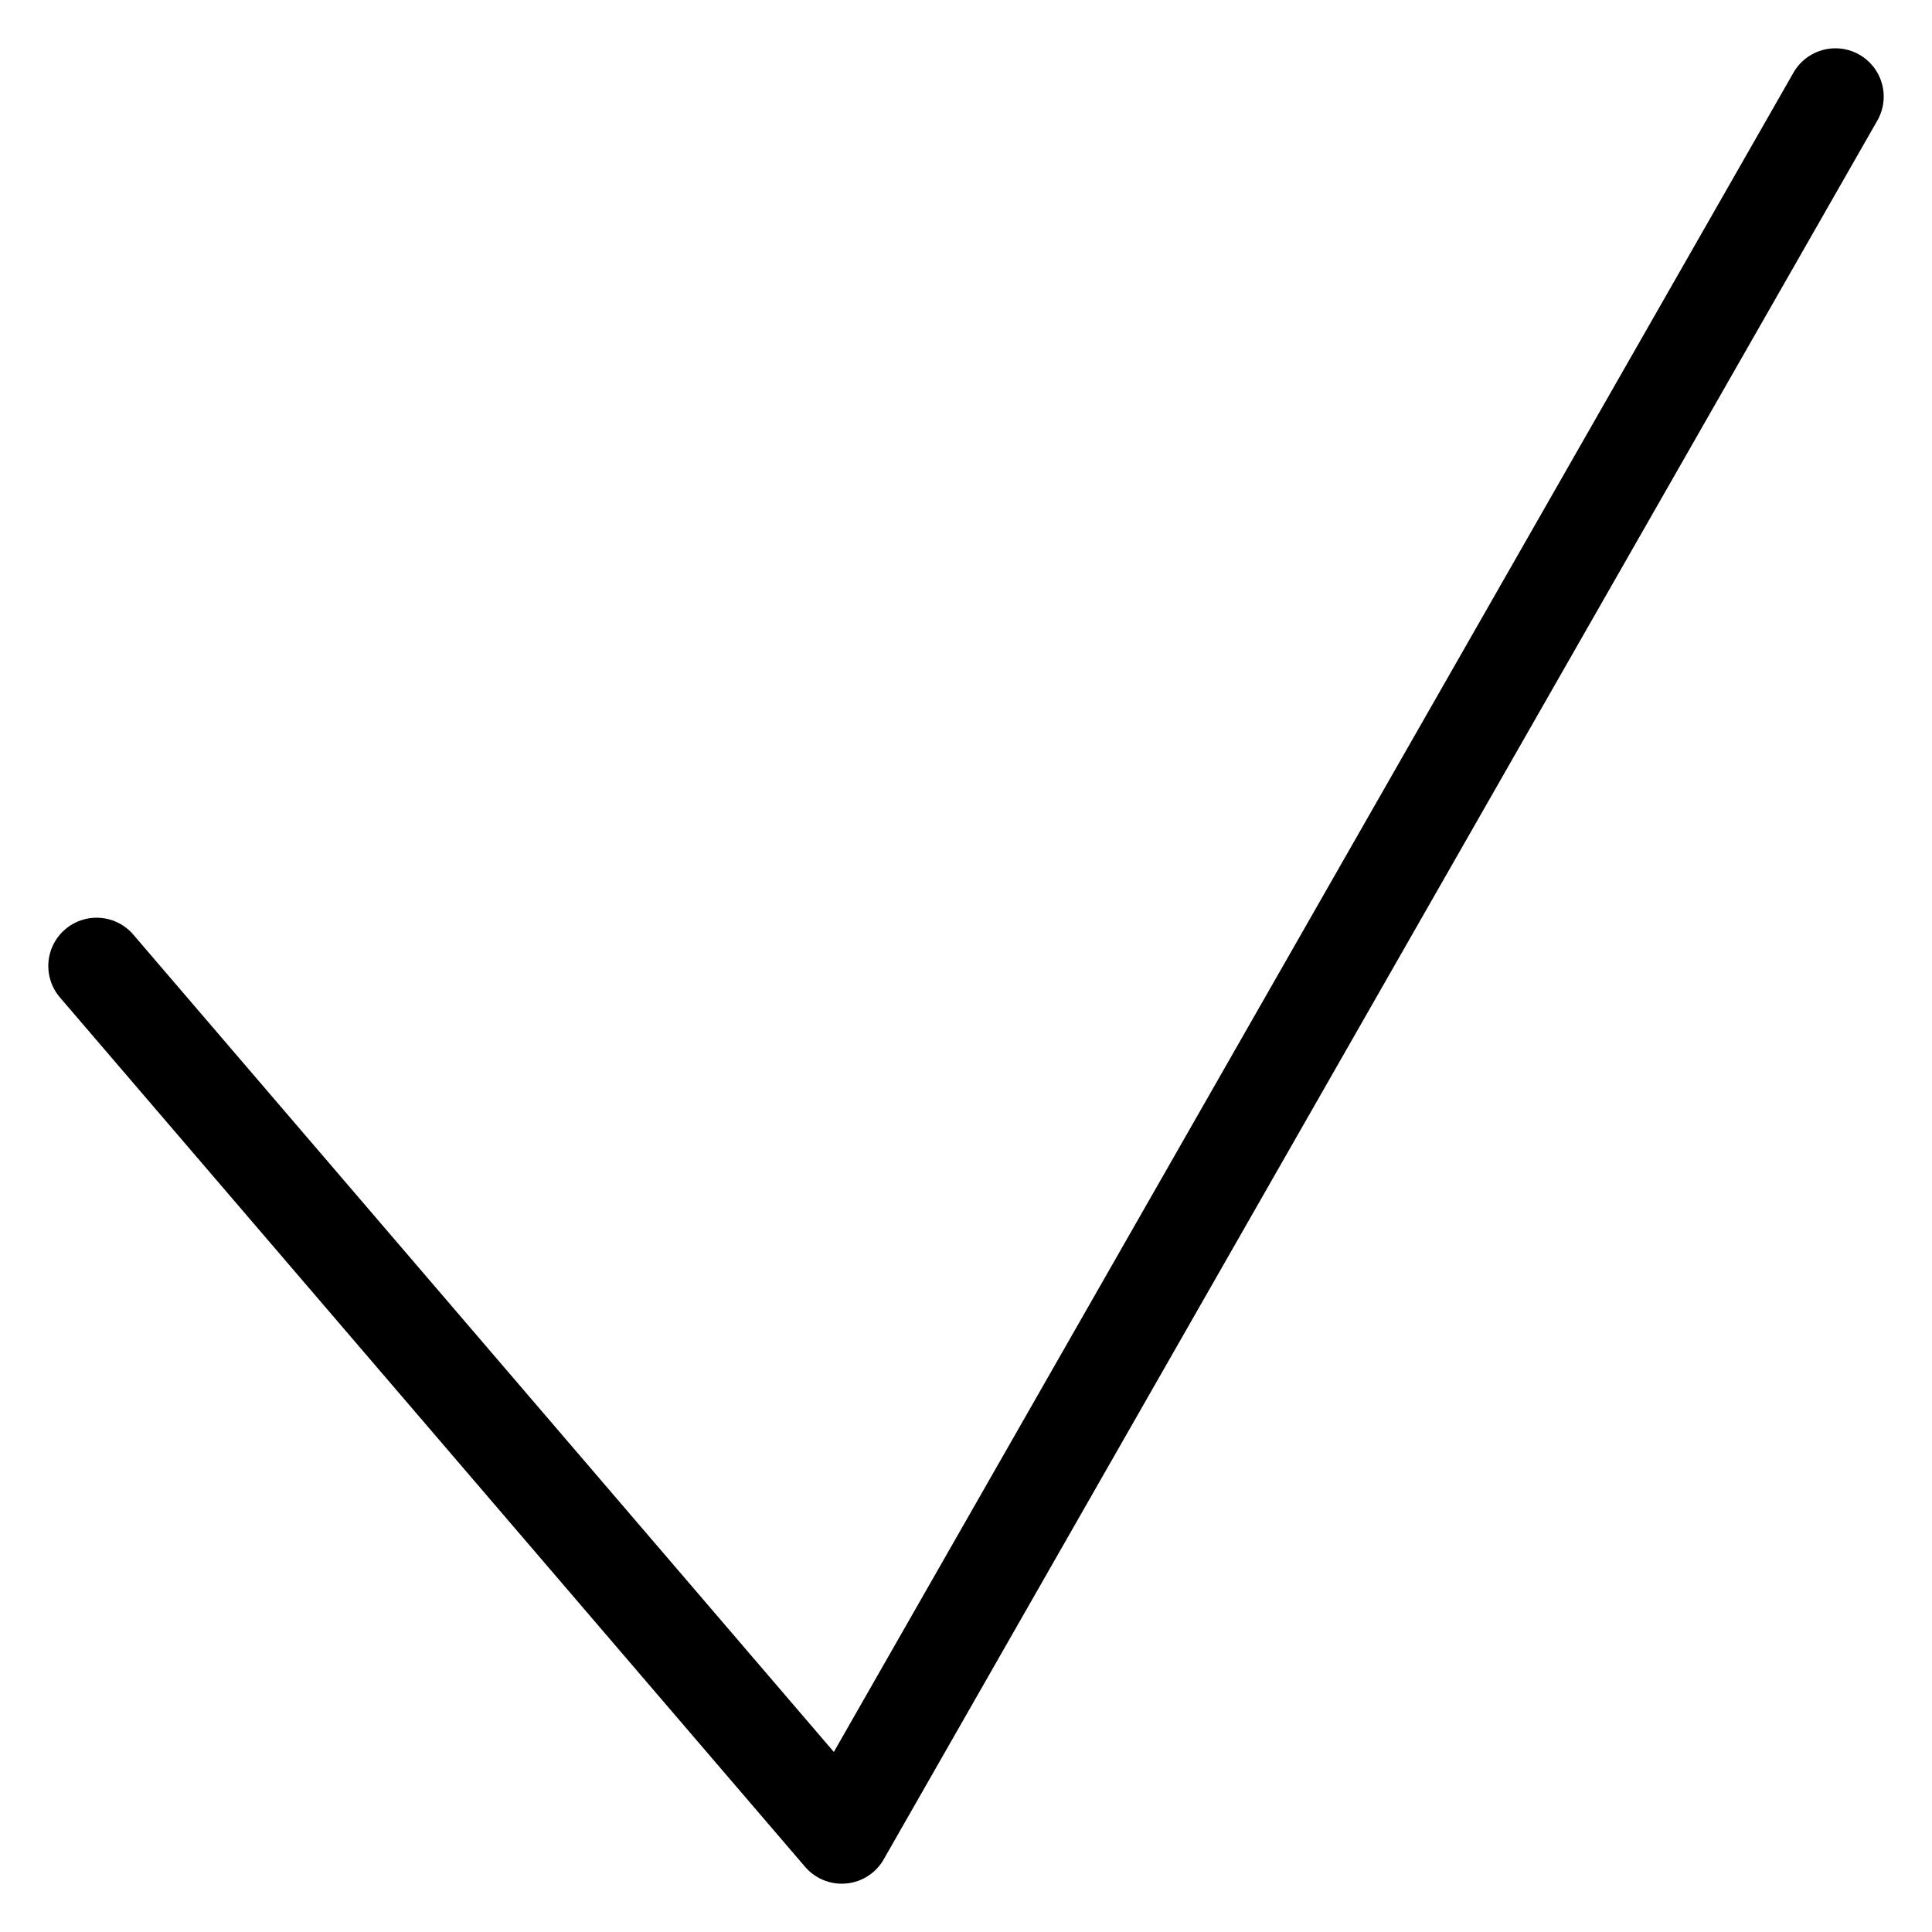
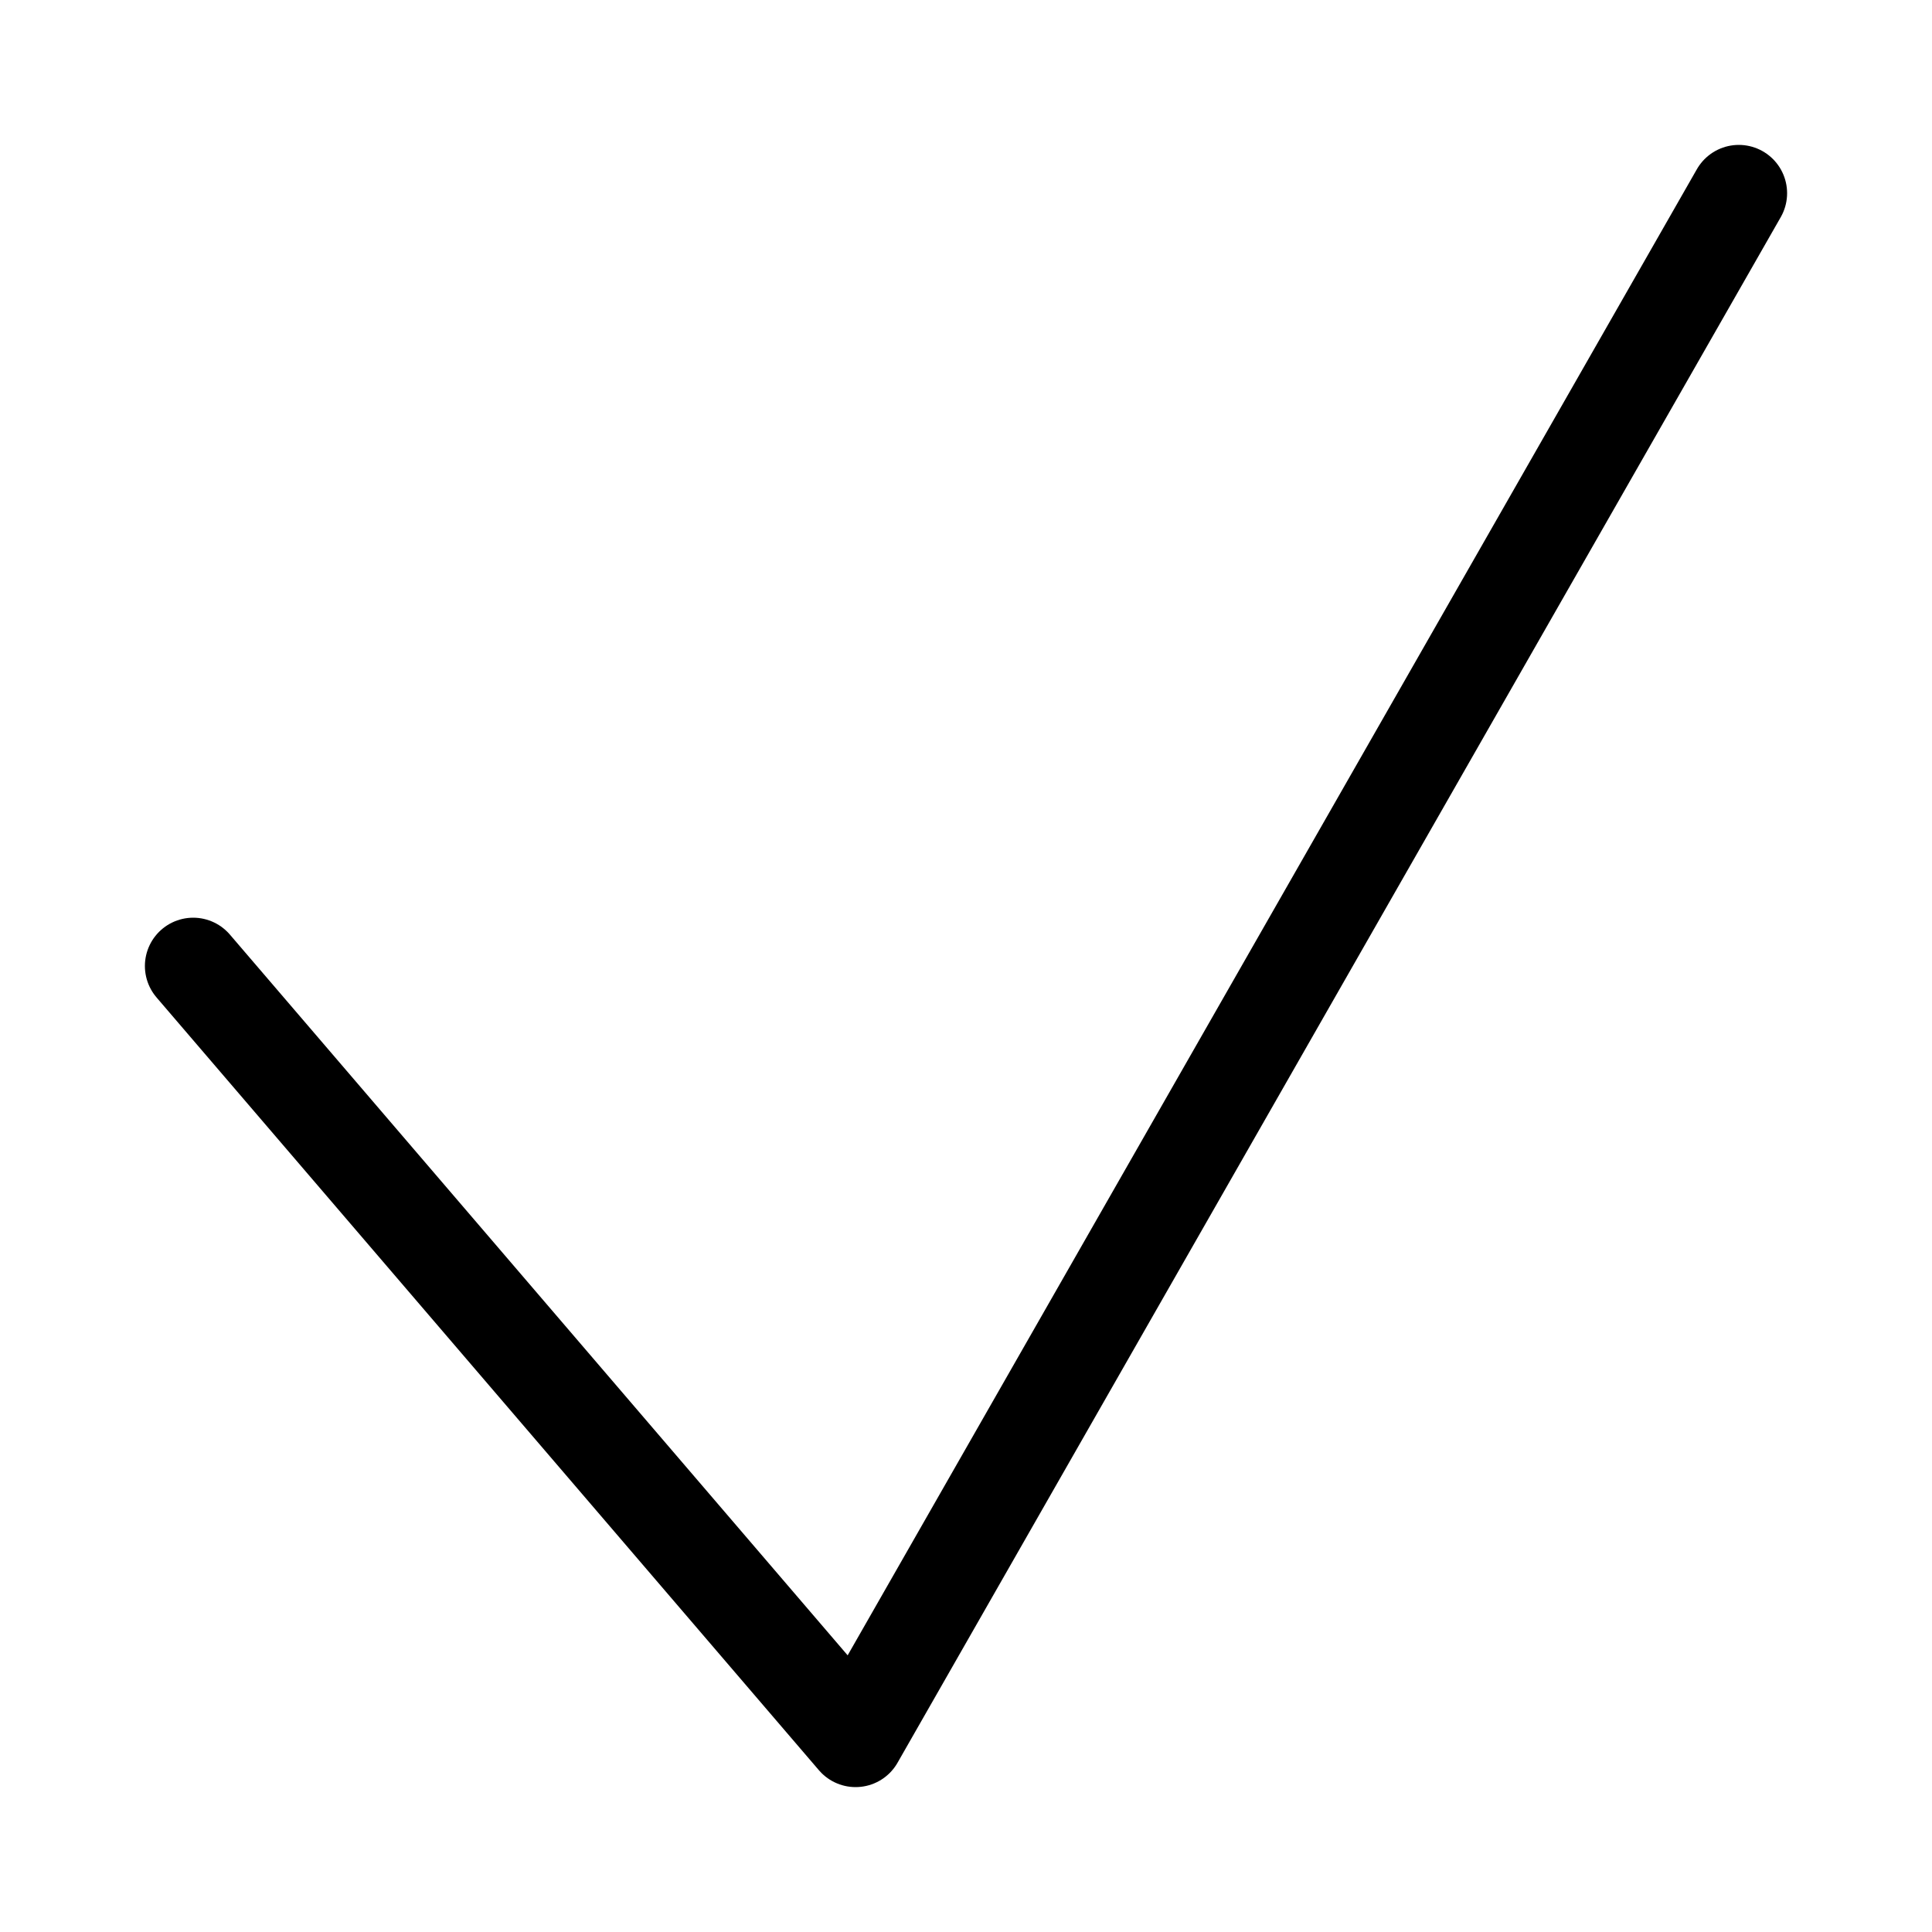
<svg xmlns="http://www.w3.org/2000/svg" width="20" height="20" viewBox="0 0 20 20" version="1.1" id="svg836">
  <defs id="defs830" />
-   <path style="fill:none;stroke:#000000;stroke-width:1px;stroke-linecap:round;stroke-linejoin:round;stroke-opacity:1" d="M 19,1 8.714,19 1,10" id="path836" />
+   <path style="fill:none;stroke:#000000;stroke-width:1px;stroke-linecap:round;stroke-linejoin:round;stroke-opacity:1" d="M 18,2 8.857,18 2,10" id="path836" />
</svg>
